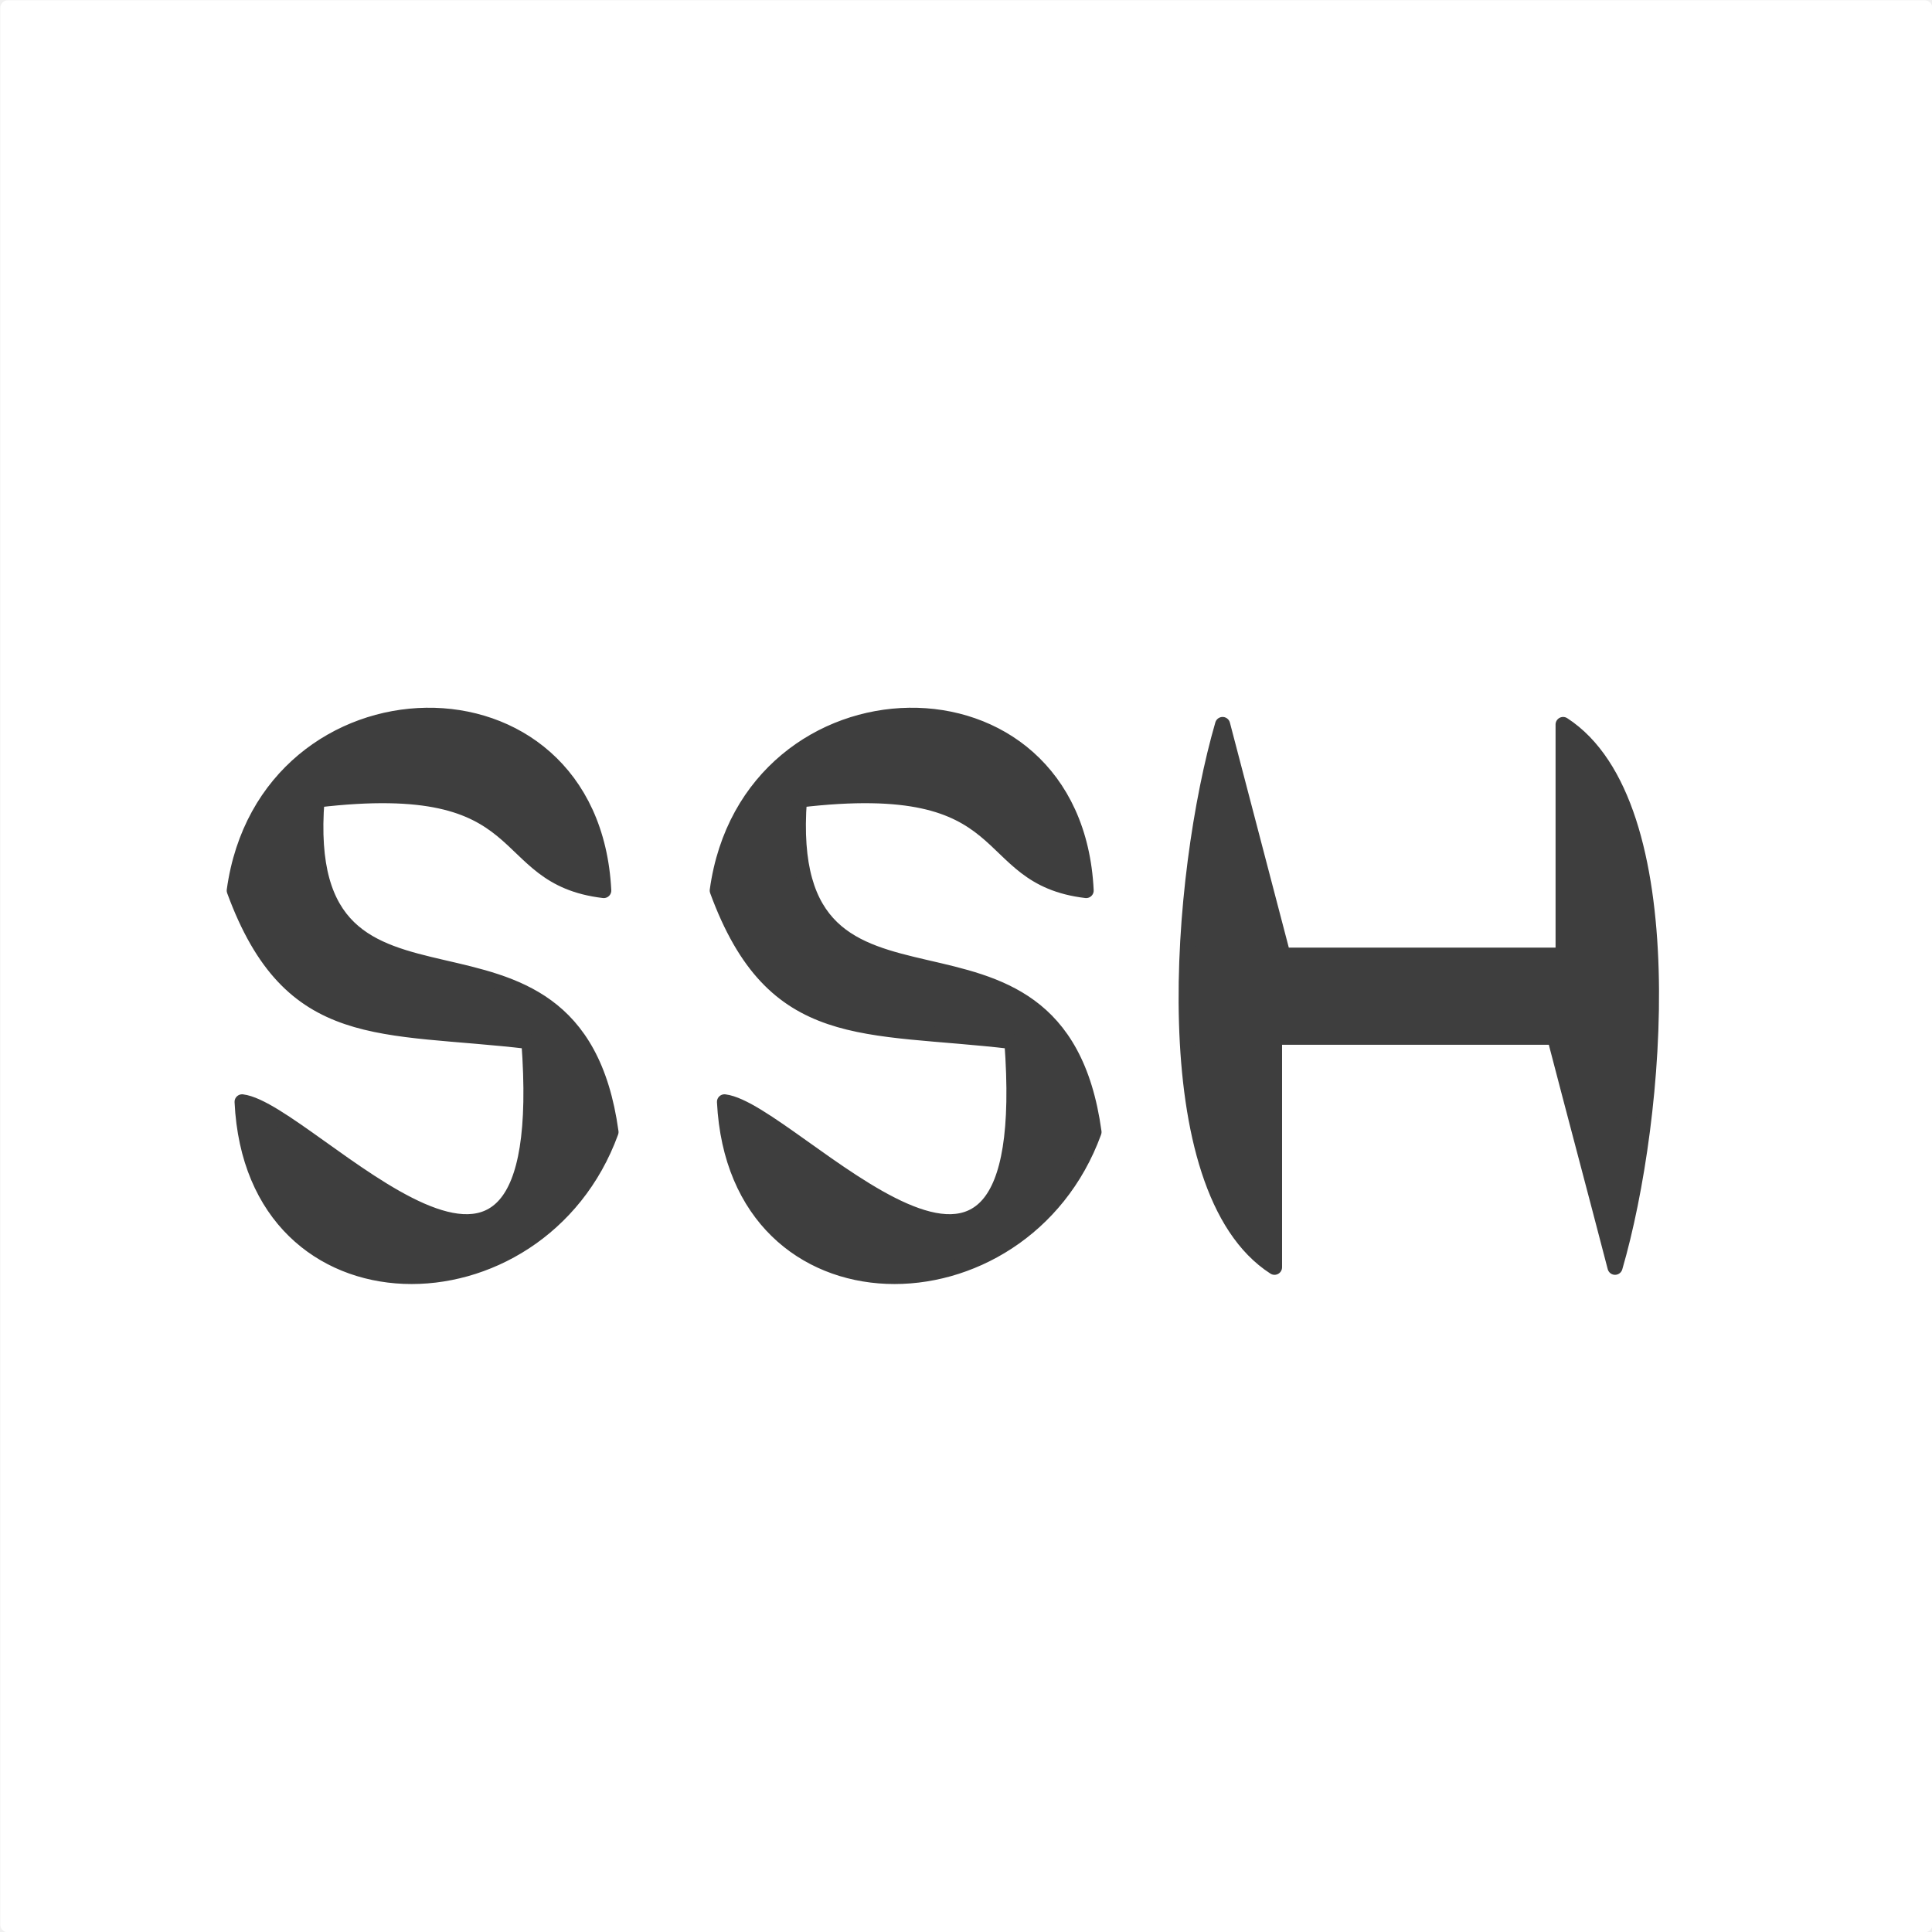
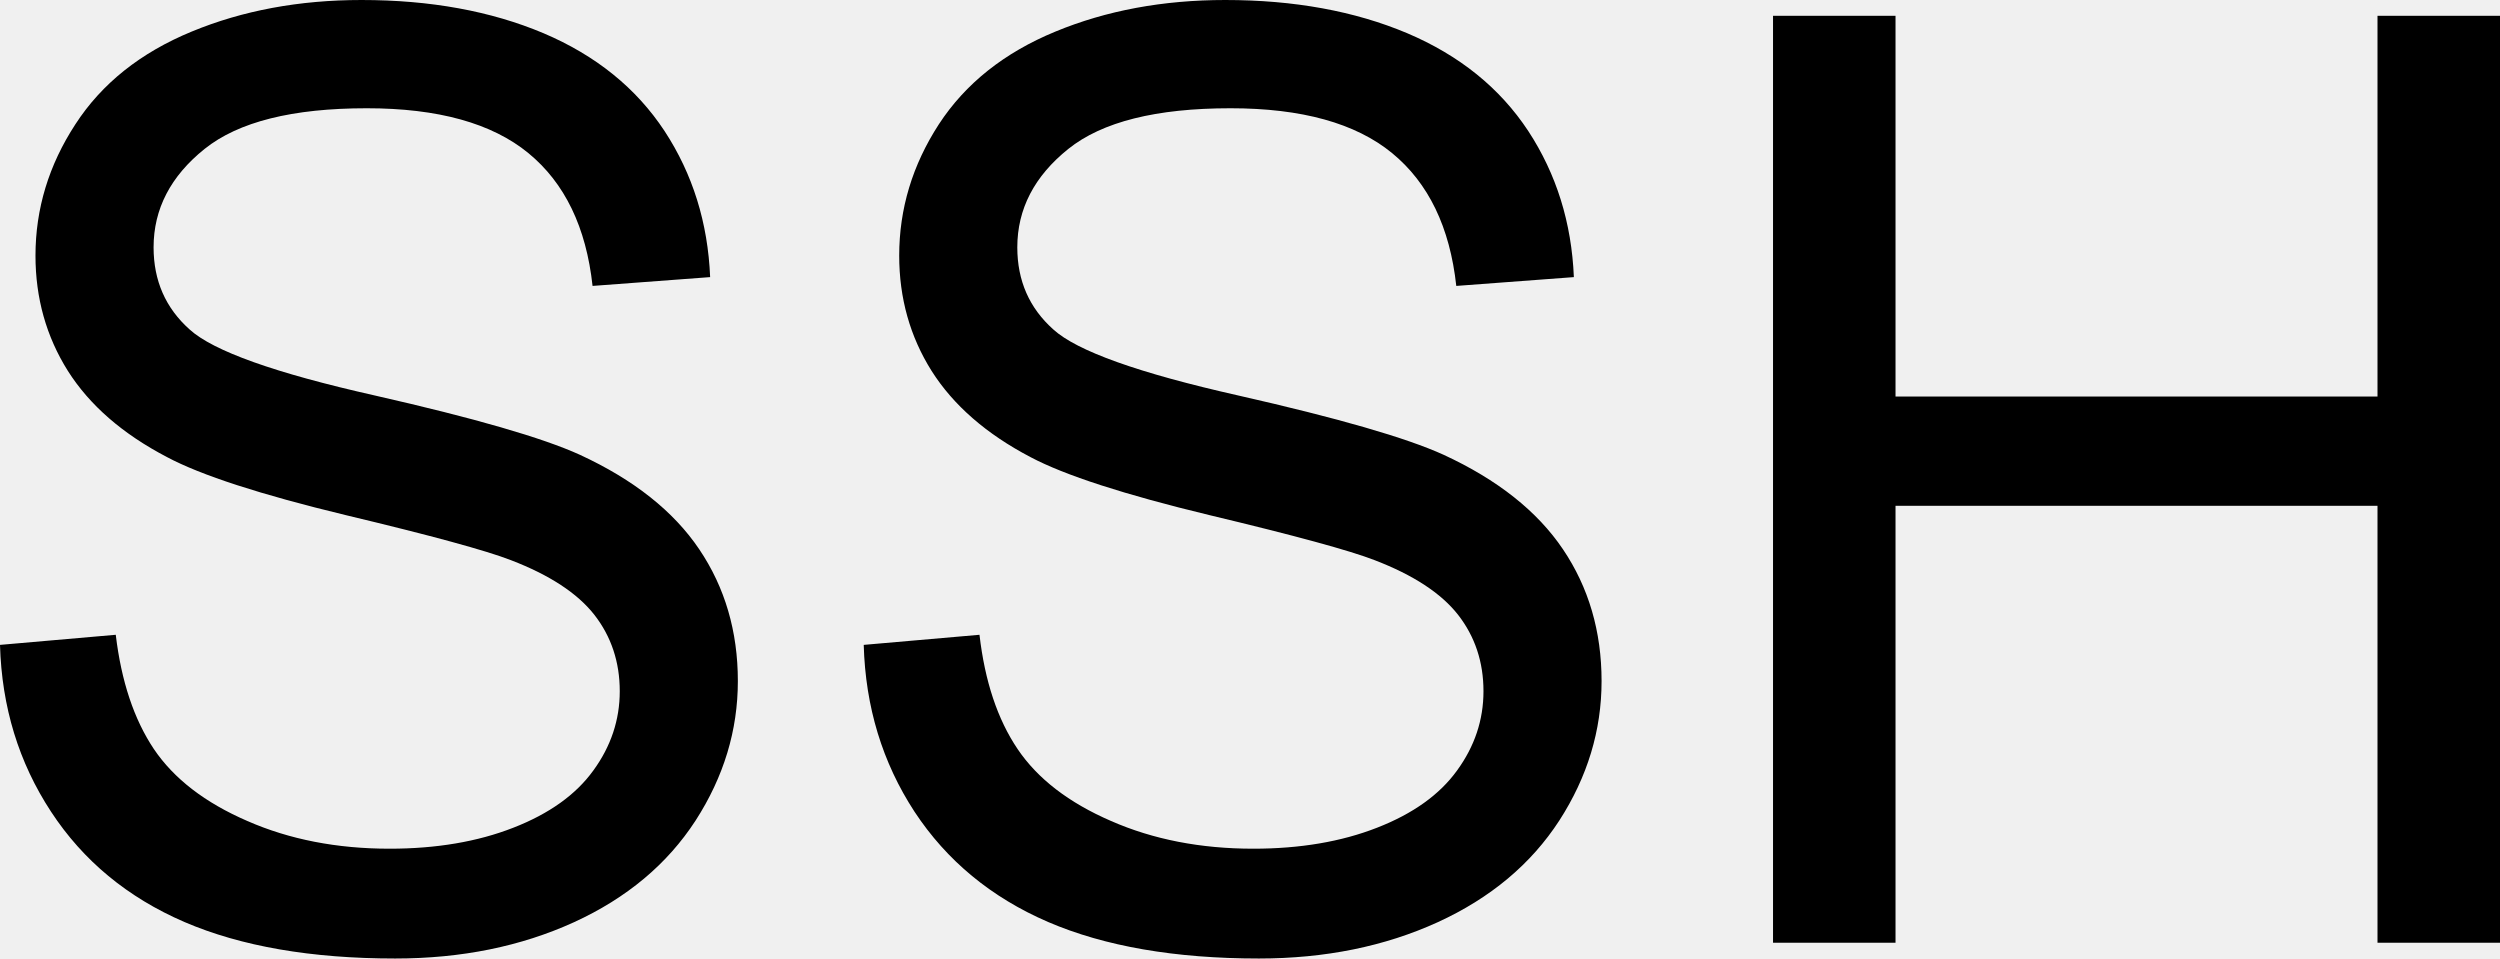
- <svg xmlns="http://www.w3.org/2000/svg" viewBox="0 0 32 32" width="32" height="32">
-   <path d="M0.13 0.13C10.71 0.13 21.29 0.13 31.88 0.13C31.88 10.71 31.88 21.29 31.88 31.88C21.29 31.88 10.71 31.88 0.13 31.88C0.13 21.29 0.13 10.71 0.13 0.13ZM10 14.75C9.8 10.8 4.4 10.96 3.88 14.75C4.81 17.29 6.31 16.96 8.76 17.25C9.21 23.24 5.14 18.39 4.01 18.25C4.19 22.05 8.94 21.99 10.12 18.75C9.52 14.38 4.9 17.68 5.25 13.25C8.95 12.81 8.14 14.53 10 14.75ZM17.99 14.75C17.8 10.8 12.4 10.96 11.88 14.75C12.81 17.29 14.31 16.96 16.76 17.25C17.21 23.24 13.14 18.39 12 18.25C12.19 22.05 16.94 21.99 18.12 18.75C17.52 14.38 12.91 17.68 13.24 13.25C16.95 12.81 16.14 14.53 17.99 14.75ZM20.25 12C19.53 14.48 19.09 19.69 21.11 20.99C21.11 19.72 21.11 18.45 21.11 17.18C22.66 17.18 24.2 17.18 25.75 17.18C26.08 18.45 26.42 19.72 26.75 20.99C27.47 18.52 27.91 13.31 25.89 12C25.89 13.27 25.89 14.55 25.89 15.82C24.34 15.82 22.8 15.82 21.25 15.82C20.92 14.55 20.58 13.27 20.25 12Z" fill="#ffffff" fill-rule="evenodd" stroke="#ffffff" stroke-width="0.25" stroke-linejoin="round" />
-   <path d="M10 14.75C8.14 14.53 8.95 12.81 5.25 13.25C4.9 17.68 9.52 14.38 10.12 18.75C8.94 21.99 4.19 22.05 4.01 18.25C5.14 18.39 9.21 23.24 8.76 17.25C6.31 16.96 4.81 17.29 3.88 14.75C4.4 10.96 9.8 10.8 10 14.75ZM17.99 14.75C16.14 14.53 16.95 12.81 13.24 13.25C12.91 17.68 17.52 14.38 18.12 18.75C16.94 21.99 12.19 22.05 12 18.25C13.14 18.39 17.21 23.24 16.76 17.25C14.31 16.96 12.81 17.29 11.88 14.75C12.4 10.96 17.8 10.8 17.99 14.75ZM20.25 12C20.58 13.27 20.92 14.55 21.25 15.82C22.8 15.82 24.34 15.82 25.89 15.82C25.89 14.55 25.89 13.27 25.89 12C27.91 13.31 27.47 18.52 26.75 20.99C26.42 19.72 26.08 18.45 25.75 17.18C24.2 17.18 22.66 17.18 21.11 17.18C21.11 18.45 21.11 19.72 21.11 20.99C19.09 19.69 19.53 14.48 20.25 12Z" fill="#3e3e3e" fill-rule="evenodd" stroke="#3e3e3e" stroke-width="0.25" stroke-linejoin="round" />
+ <svg xmlns="http://www.w3.org/2000/svg" viewBox="0 8.86 96.53 37.01" data-asc="0.9052734375" width="96.53" height="37.01">
+   <g fill="#000000">
+     <g transform="translate(0, 0)">
+       <path d="M0 33.76L4.47 33.37Q4.79 36.06 5.94 37.78Q7.10 39.50 9.55 40.56Q11.99 41.63 15.04 41.63Q17.75 41.63 19.82 40.82Q21.90 40.01 22.91 38.61Q23.93 37.21 23.93 35.55Q23.93 33.86 22.95 32.60Q21.97 31.35 19.73 30.49Q18.29 29.93 13.35 28.75Q8.42 27.56 6.45 26.51Q3.88 25.17 2.62 23.18Q1.37 21.19 1.37 18.73Q1.37 16.02 2.91 13.66Q4.44 11.30 7.40 10.08Q10.35 8.86 13.96 8.86Q17.94 8.86 20.98 10.14Q24.02 11.43 25.66 13.92Q27.29 16.41 27.42 19.56L22.88 19.90Q22.51 16.50 20.40 14.77Q18.29 13.04 14.16 13.04Q9.86 13.04 7.90 14.61Q5.93 16.19 5.93 18.41Q5.93 20.34 7.32 21.58Q8.69 22.83 14.47 24.13Q20.24 25.44 22.39 26.42Q25.51 27.86 27.00 30.07Q28.49 32.28 28.49 35.16Q28.49 38.01 26.86 40.54Q25.22 43.07 22.16 44.47Q19.09 45.87 15.26 45.87Q10.40 45.87 7.12 44.46Q3.83 43.04 1.97 40.20Q0.10 37.35 0 33.76ZM33.35 33.76L37.82 33.37Q38.13 36.06 39.29 37.78Q40.45 39.50 42.90 40.56Q45.34 41.63 48.39 41.63Q51.10 41.63 53.17 40.82Q55.25 40.01 56.26 38.61Q57.28 37.21 57.28 35.55Q57.28 33.86 56.30 32.60Q55.32 31.35 53.08 30.49Q51.64 29.93 46.70 28.75Q41.77 27.56 39.79 26.51Q37.23 25.17 35.97 23.18Q34.72 21.19 34.72 18.73Q34.72 16.02 36.25 13.66Q37.79 11.30 40.75 10.08Q43.70 8.86 47.31 8.86Q51.29 8.86 54.33 10.14Q57.37 11.43 59.01 13.92Q60.64 16.41 60.77 19.56L56.23 19.90Q55.86 16.50 53.75 14.77Q51.64 13.04 47.51 13.04Q43.21 13.04 41.25 14.61Q39.28 16.19 39.28 18.41Q39.28 20.34 40.67 21.58Q42.04 22.83 47.81 24.13Q53.59 25.44 55.74 26.42Q58.86 27.86 60.35 30.07Q61.84 32.28 61.84 35.16Q61.84 38.01 60.21 40.54Q58.57 43.07 55.51 44.47Q52.44 45.87 48.61 45.87Q43.75 45.87 40.47 44.46Q37.18 43.04 35.31 40.20Q33.45 37.35 33.35 33.76ZM68.46 45.26L68.46 9.47L73.19 9.47L73.19 24.17L91.80 24.17L91.80 9.47L96.53 9.47L96.53 45.26L91.80 45.26L91.80 28.39L73.19 28.39L73.19 45.26L68.46 45.26Z" />
+     </g>
+   </g>
</svg>
